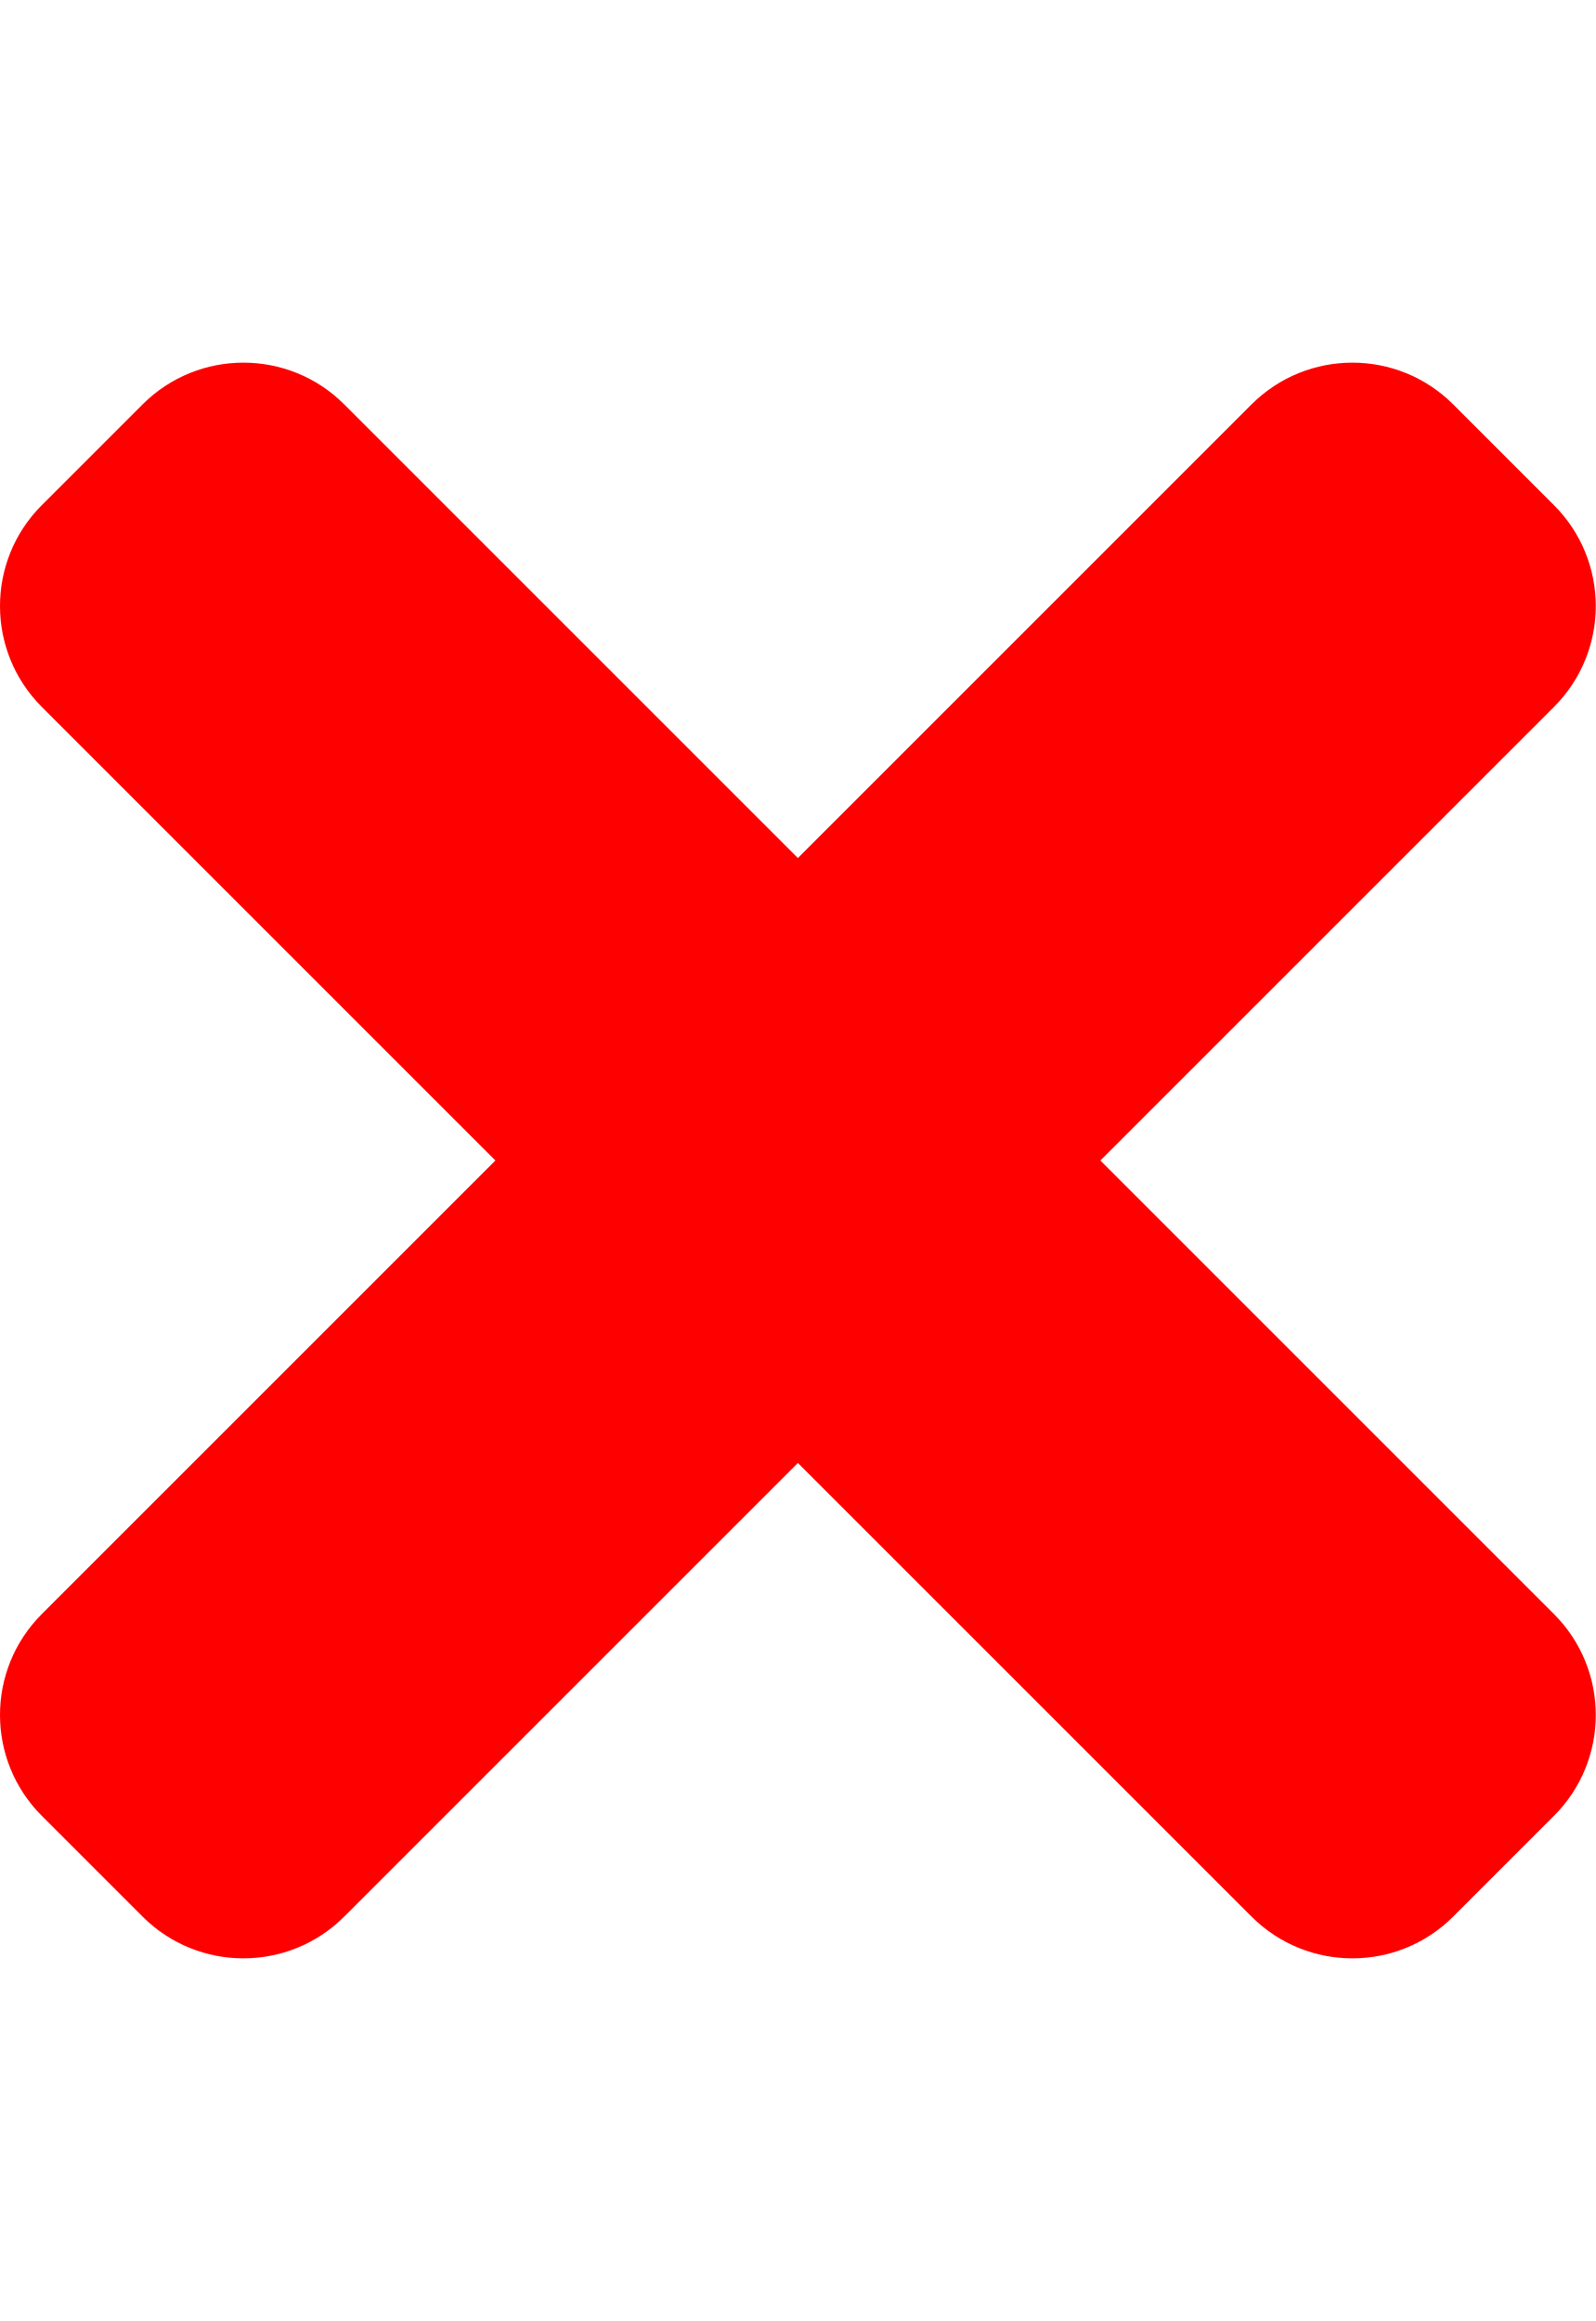
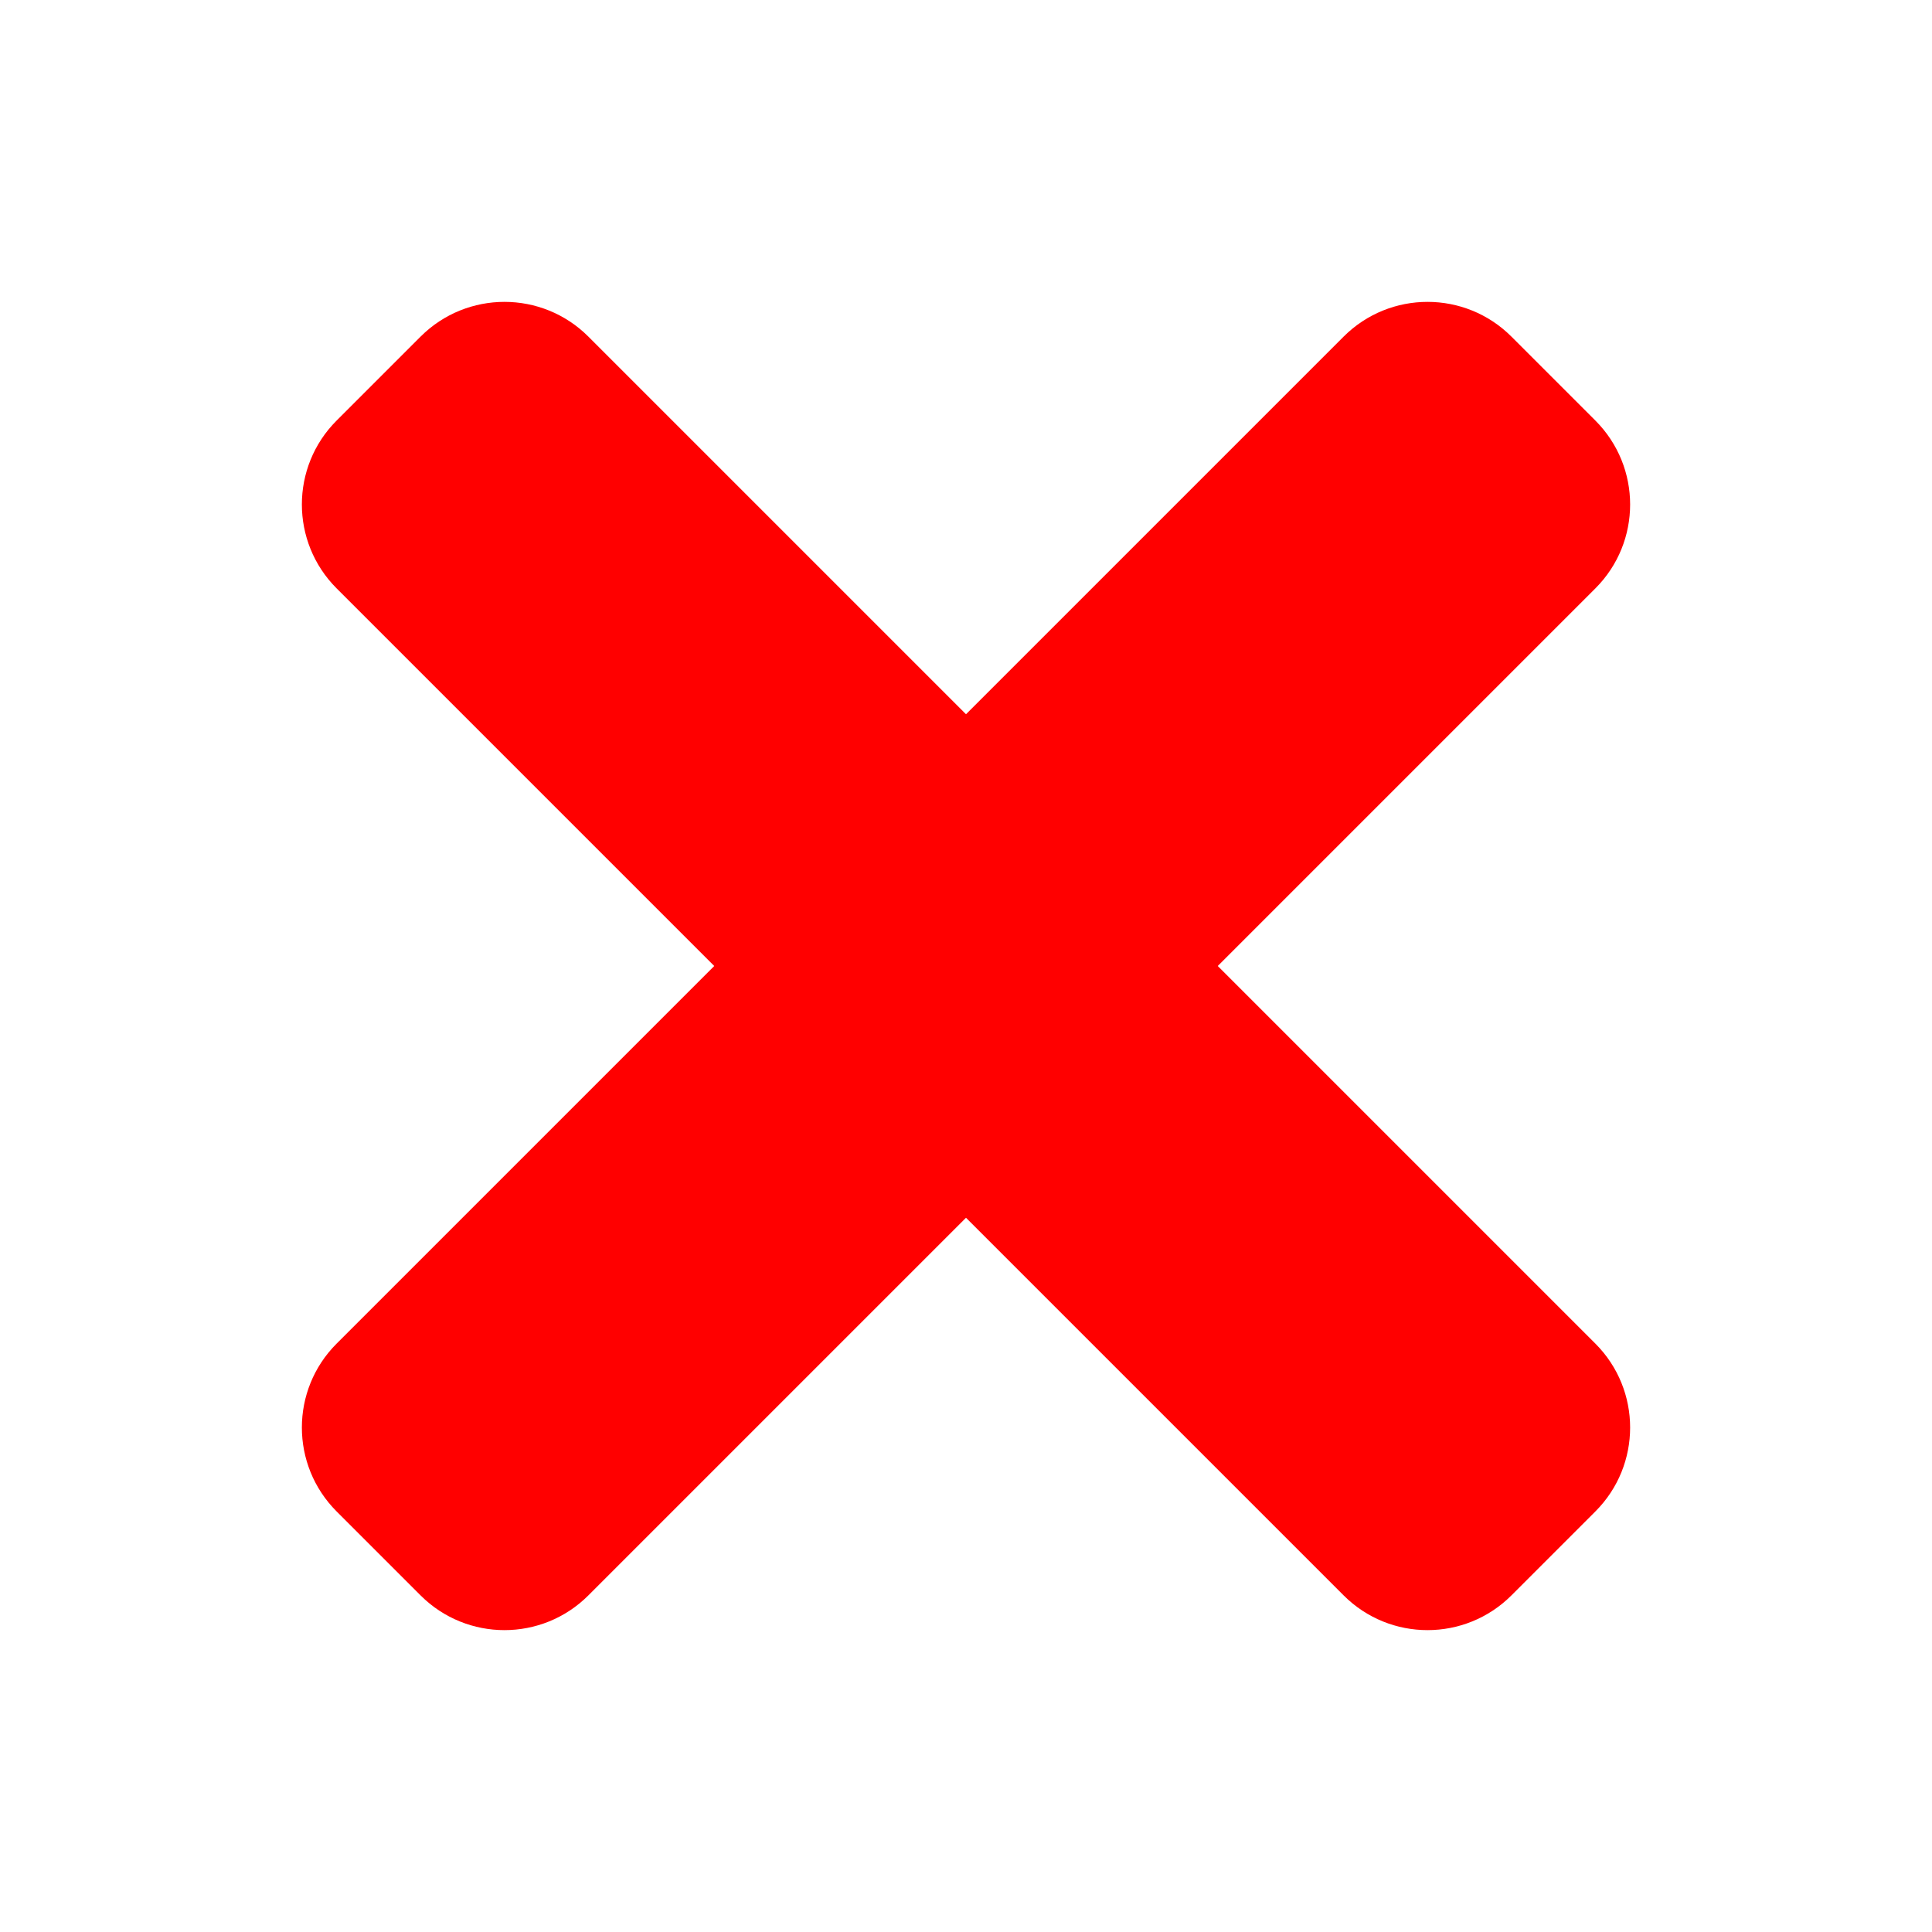
- <svg xmlns="http://www.w3.org/2000/svg" aria-hidden="true" focusable="false" data-prefix="fas" data-icon="times" class="svg-inline--fa fa-times fa-w-11" role="img" viewBox="0 0 352 512">
+ <svg xmlns="http://www.w3.org/2000/svg" aria-hidden="true" focusable="false" width="20px" height="20px" data-prefix="fas" data-icon="times" class="svg-inline--fa fa-times fa-w-11" role="img" viewBox="0 0 352 512">
  <path fill="#f00" d="M242.72 256l100.07-100.07c12.28-12.28 12.28-32.19 0-44.48l-22.24-22.24c-12.28-12.28-32.19-12.28-44.48 0L176 189.28 75.93 89.21c-12.28-12.28-32.19-12.28-44.48 0L9.21 111.45c-12.28 12.28-12.28 32.19 0 44.48L109.28 256 9.21 356.07c-12.28 12.28-12.28 32.19 0 44.48l22.24 22.24c12.28 12.28 32.2 12.28 44.48 0L176 322.72l100.07 100.07c12.28 12.28 32.2 12.28 44.48 0l22.24-22.24c12.28-12.28 12.28-32.19 0-44.48L242.72 256z" />
</svg>
